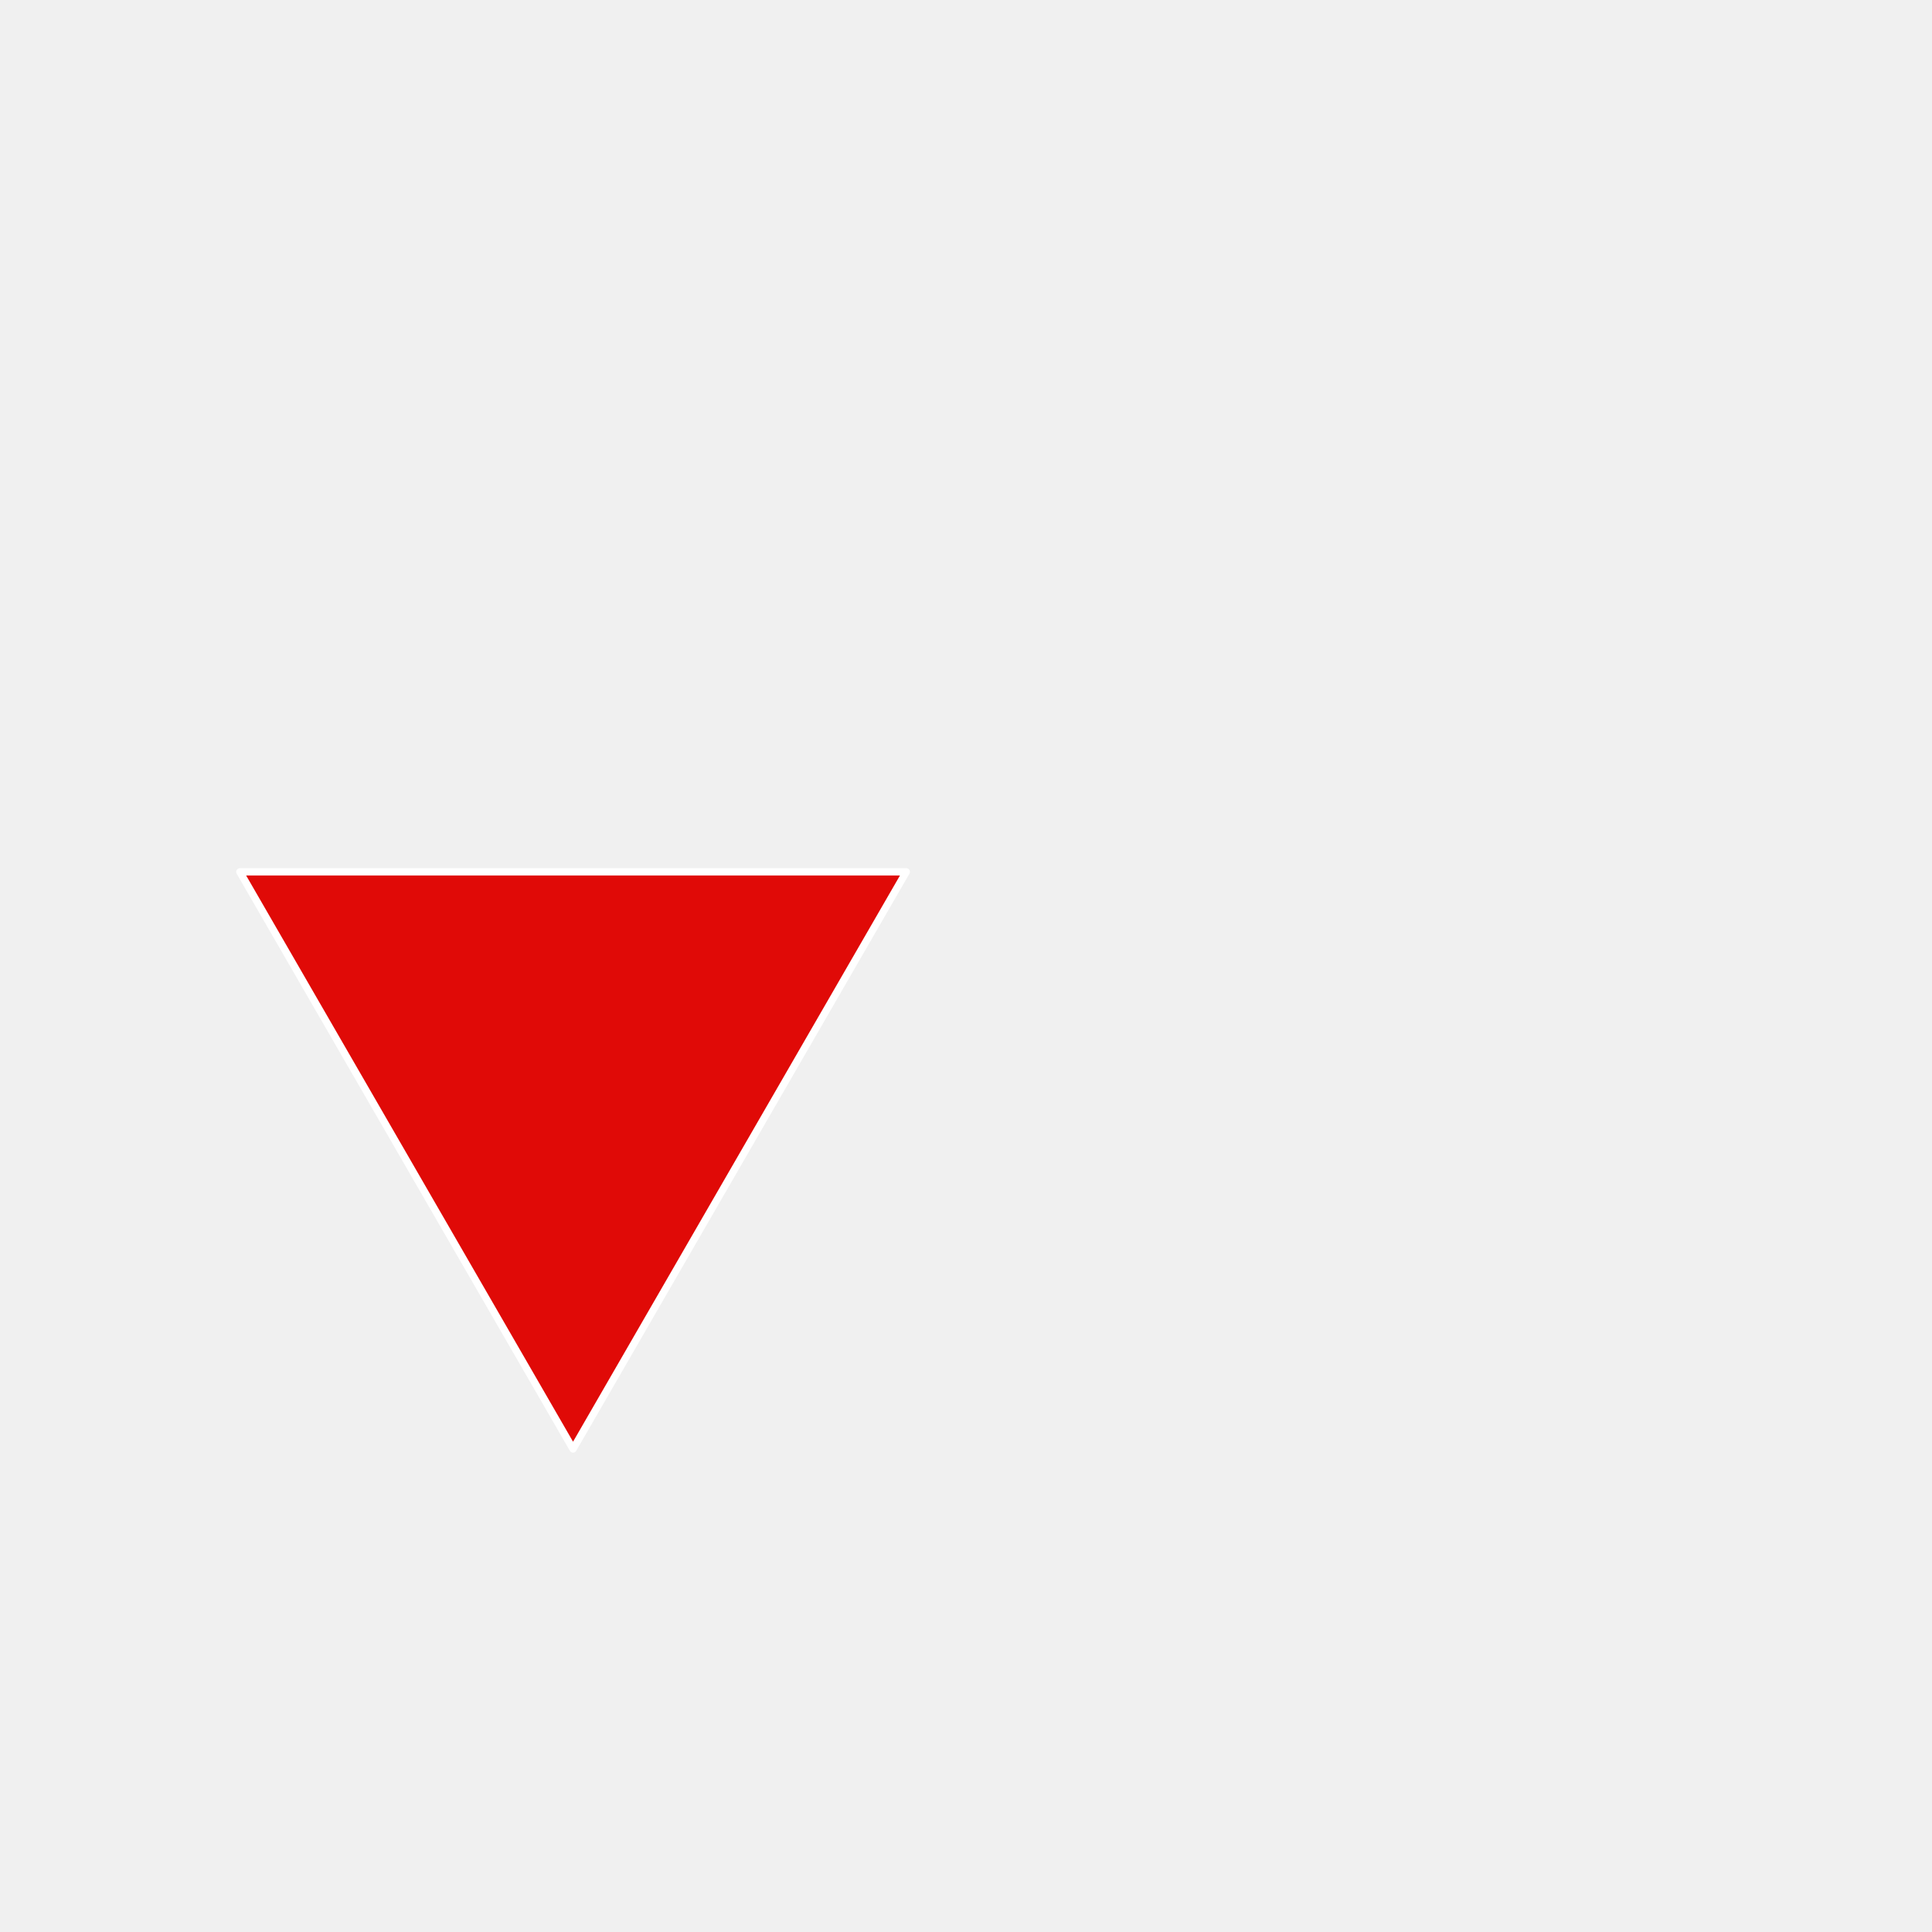
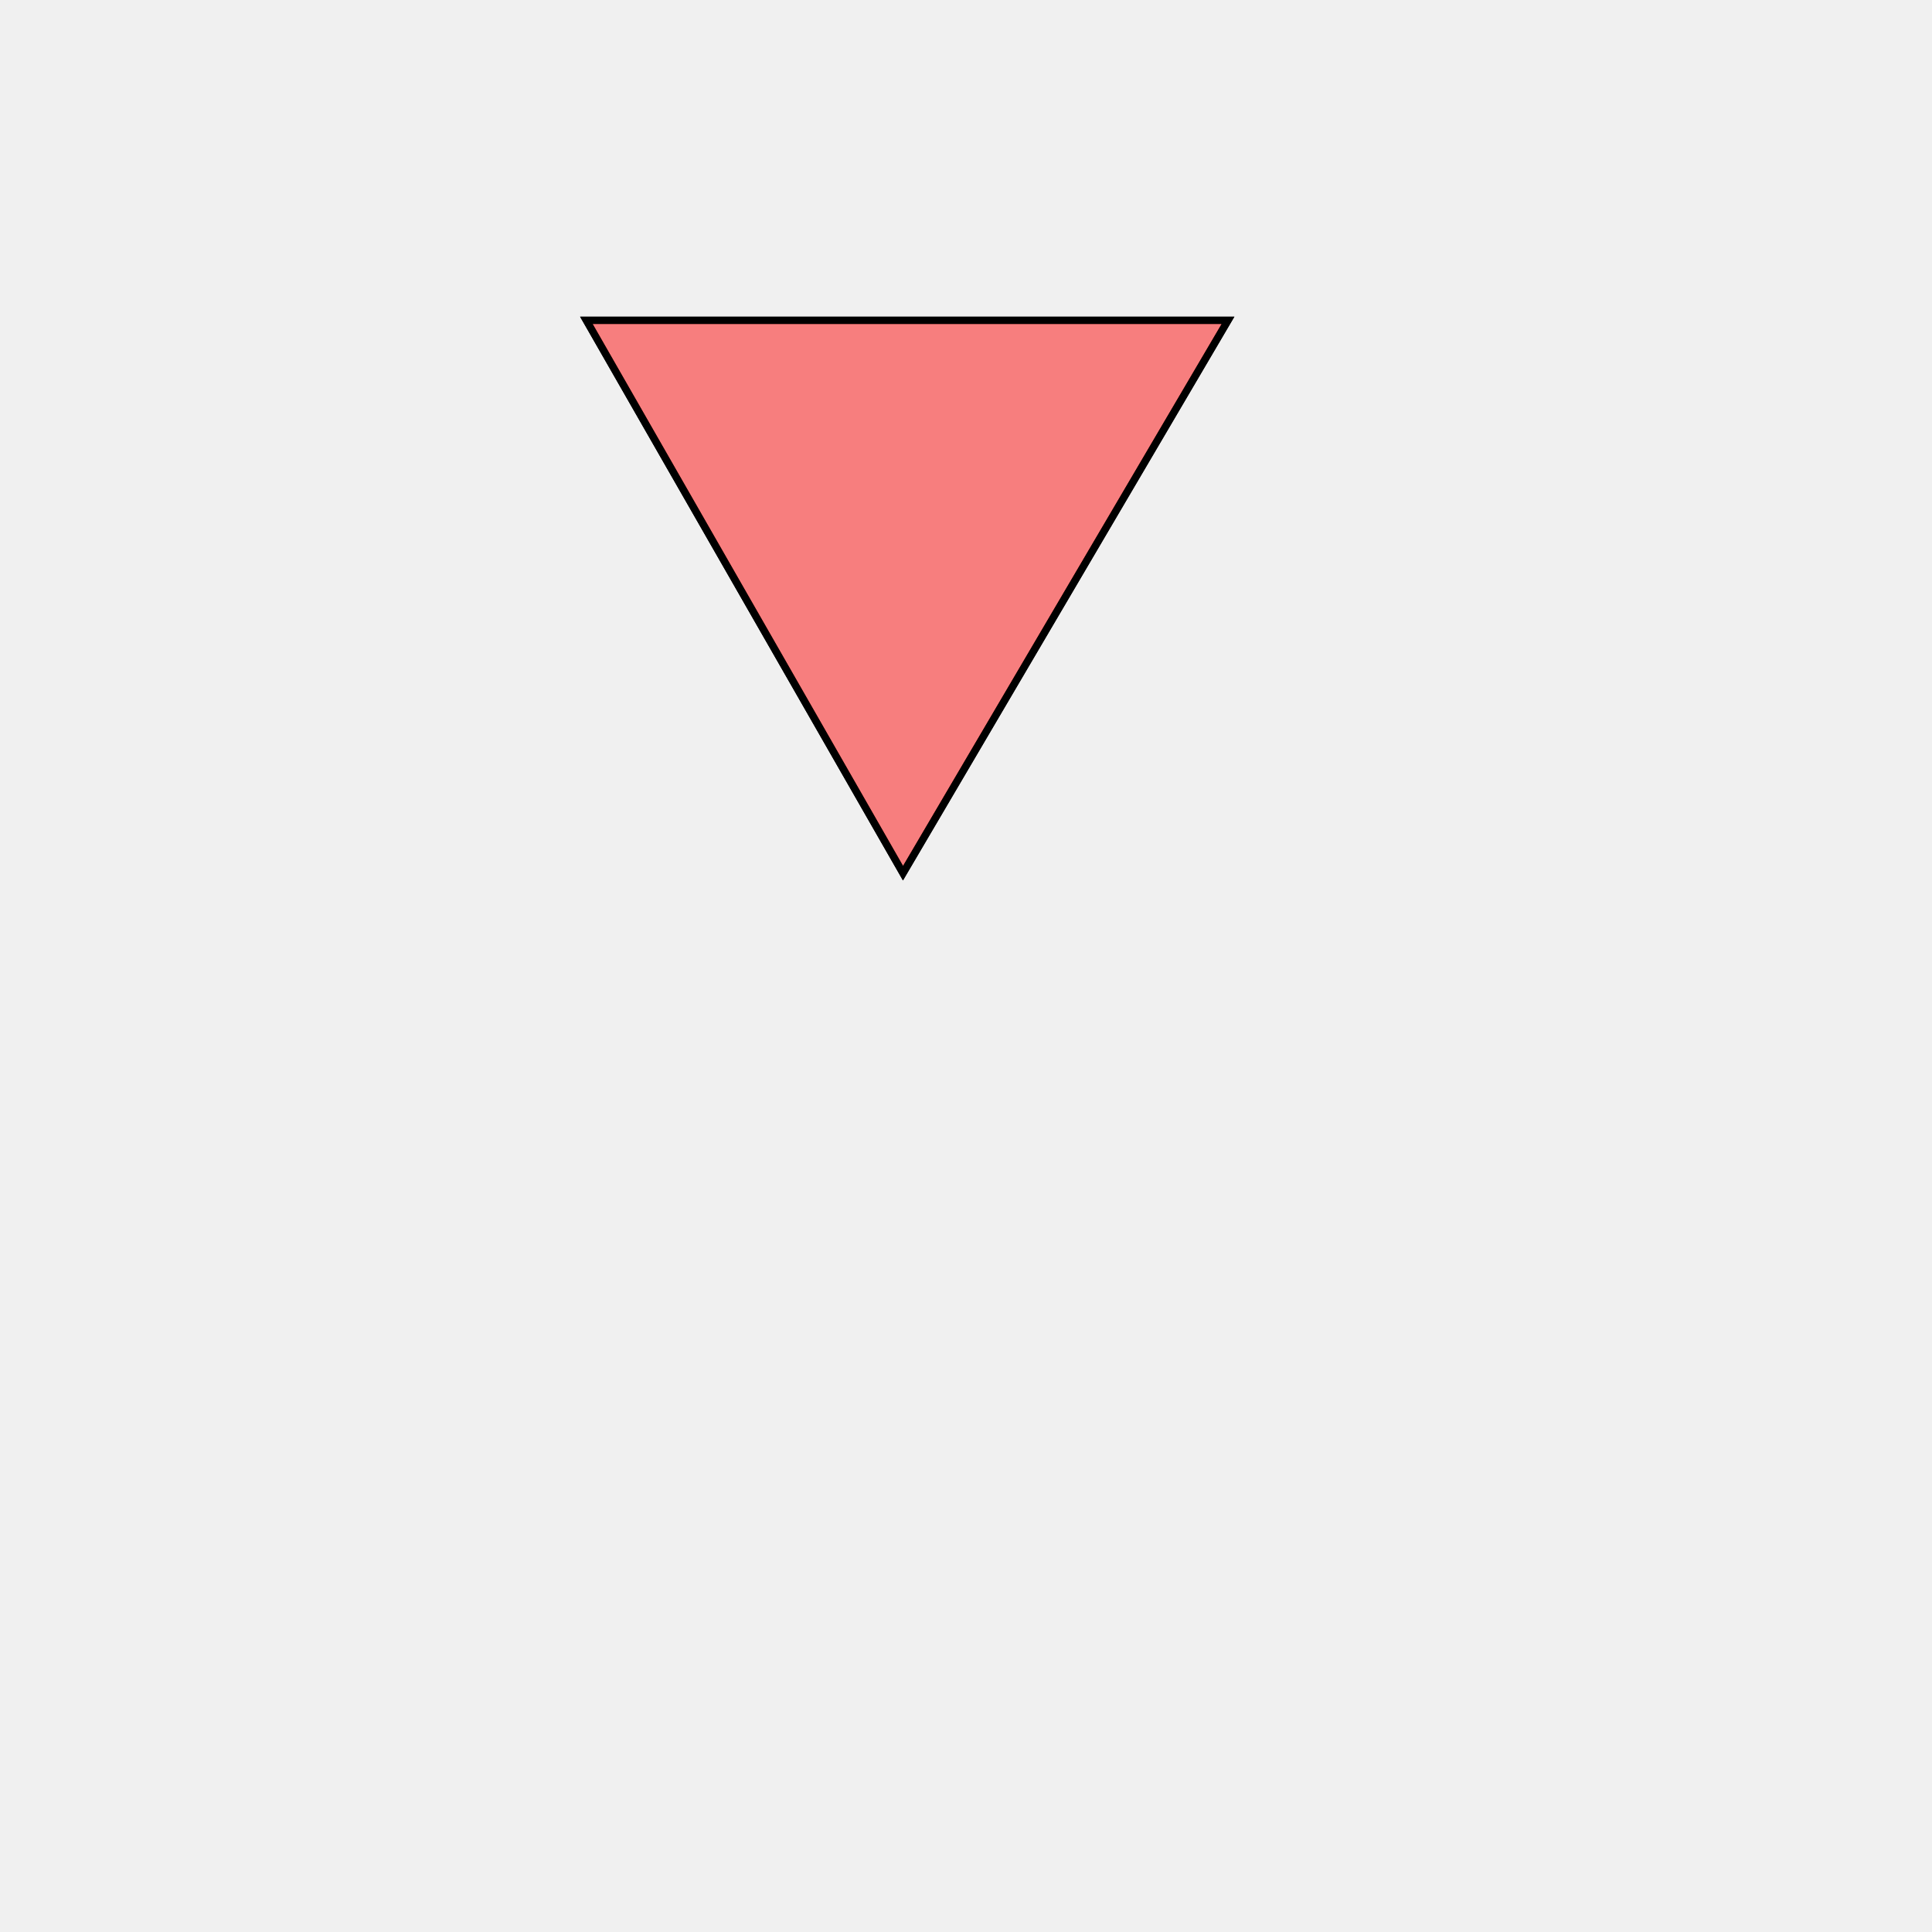
<svg xmlns="http://www.w3.org/2000/svg" version="1.1" id="Capa_1" x="0px" y="0px" viewBox="0 0 264.938 264.938" style="enable-background:new 0 0 264.938 264.938;" xml:space="preserve" width="100%" height="100%">
  <defs id="defs43" />
  <g id="g3" style="fill:#895410;fill-opacity:1;stroke:#000000;stroke-width:3.2;stroke-linejoin:round;stroke-miterlimit:4;stroke-opacity:1;stroke-dasharray:none" transform="matrix(0.8891083,0,0,0.4703691,-483.1917,-5.055771)">
    <g id="g5" style="fill:#895410;fill-opacity:1;stroke:#000000;stroke-width:3.2;stroke-linejoin:round;stroke-miterlimit:4;stroke-opacity:1;stroke-dasharray:none">
      <g id="g7" style="fill:#895410;fill-opacity:1;stroke:#000000;stroke-width:3.2;stroke-linejoin:round;stroke-miterlimit:4;stroke-opacity:1;stroke-dasharray:none">
			
		</g>
    </g>
  </g>
  <g id="g11">
</g>
  <g id="g13">
</g>
  <g id="g15">
</g>
  <g id="g17">
</g>
  <g id="g19">
</g>
  <g id="g21">
</g>
  <g id="g23">
</g>
  <g id="g25">
</g>
  <g id="g27">
</g>
  <g id="g29">
</g>
  <g id="g31">
</g>
  <g id="g33">
</g>
  <g id="g35">
</g>
  <g id="g37">
</g>
  <g id="g39">
</g>
-   <path style="fill:#e00a07;fill-opacity:1;stroke:#ffffff;stroke-width:1;stroke-linejoin:round;stroke-miterlimit:4.3;stroke-opacity:1;stroke-dasharray:none" id="path3820" d="M 85.319,131.346 39.625,52.202 l 91.388,-2e-6 z" transform="translate(-6.735712,67.35712)" />
+   <path id="path3909" d="m 80.409,43.928 87.99,-10e-7 -44.569,75.814 z" style="fill:none;stroke:#000000;stroke-width:1px;stroke-linecap:butt;stroke-linejoin:miter;stroke-opacity:1" />
+   <path style="fill:#ff0000;stroke:#000000;stroke-width:1px;stroke-linecap:butt;stroke-linejoin:miter;stroke-opacity:1;fill-opacity:0.475" d="m 80.409,43.928 87.99,-10e-7 -44.569,75.814 z" id="path3911" />
</svg>
